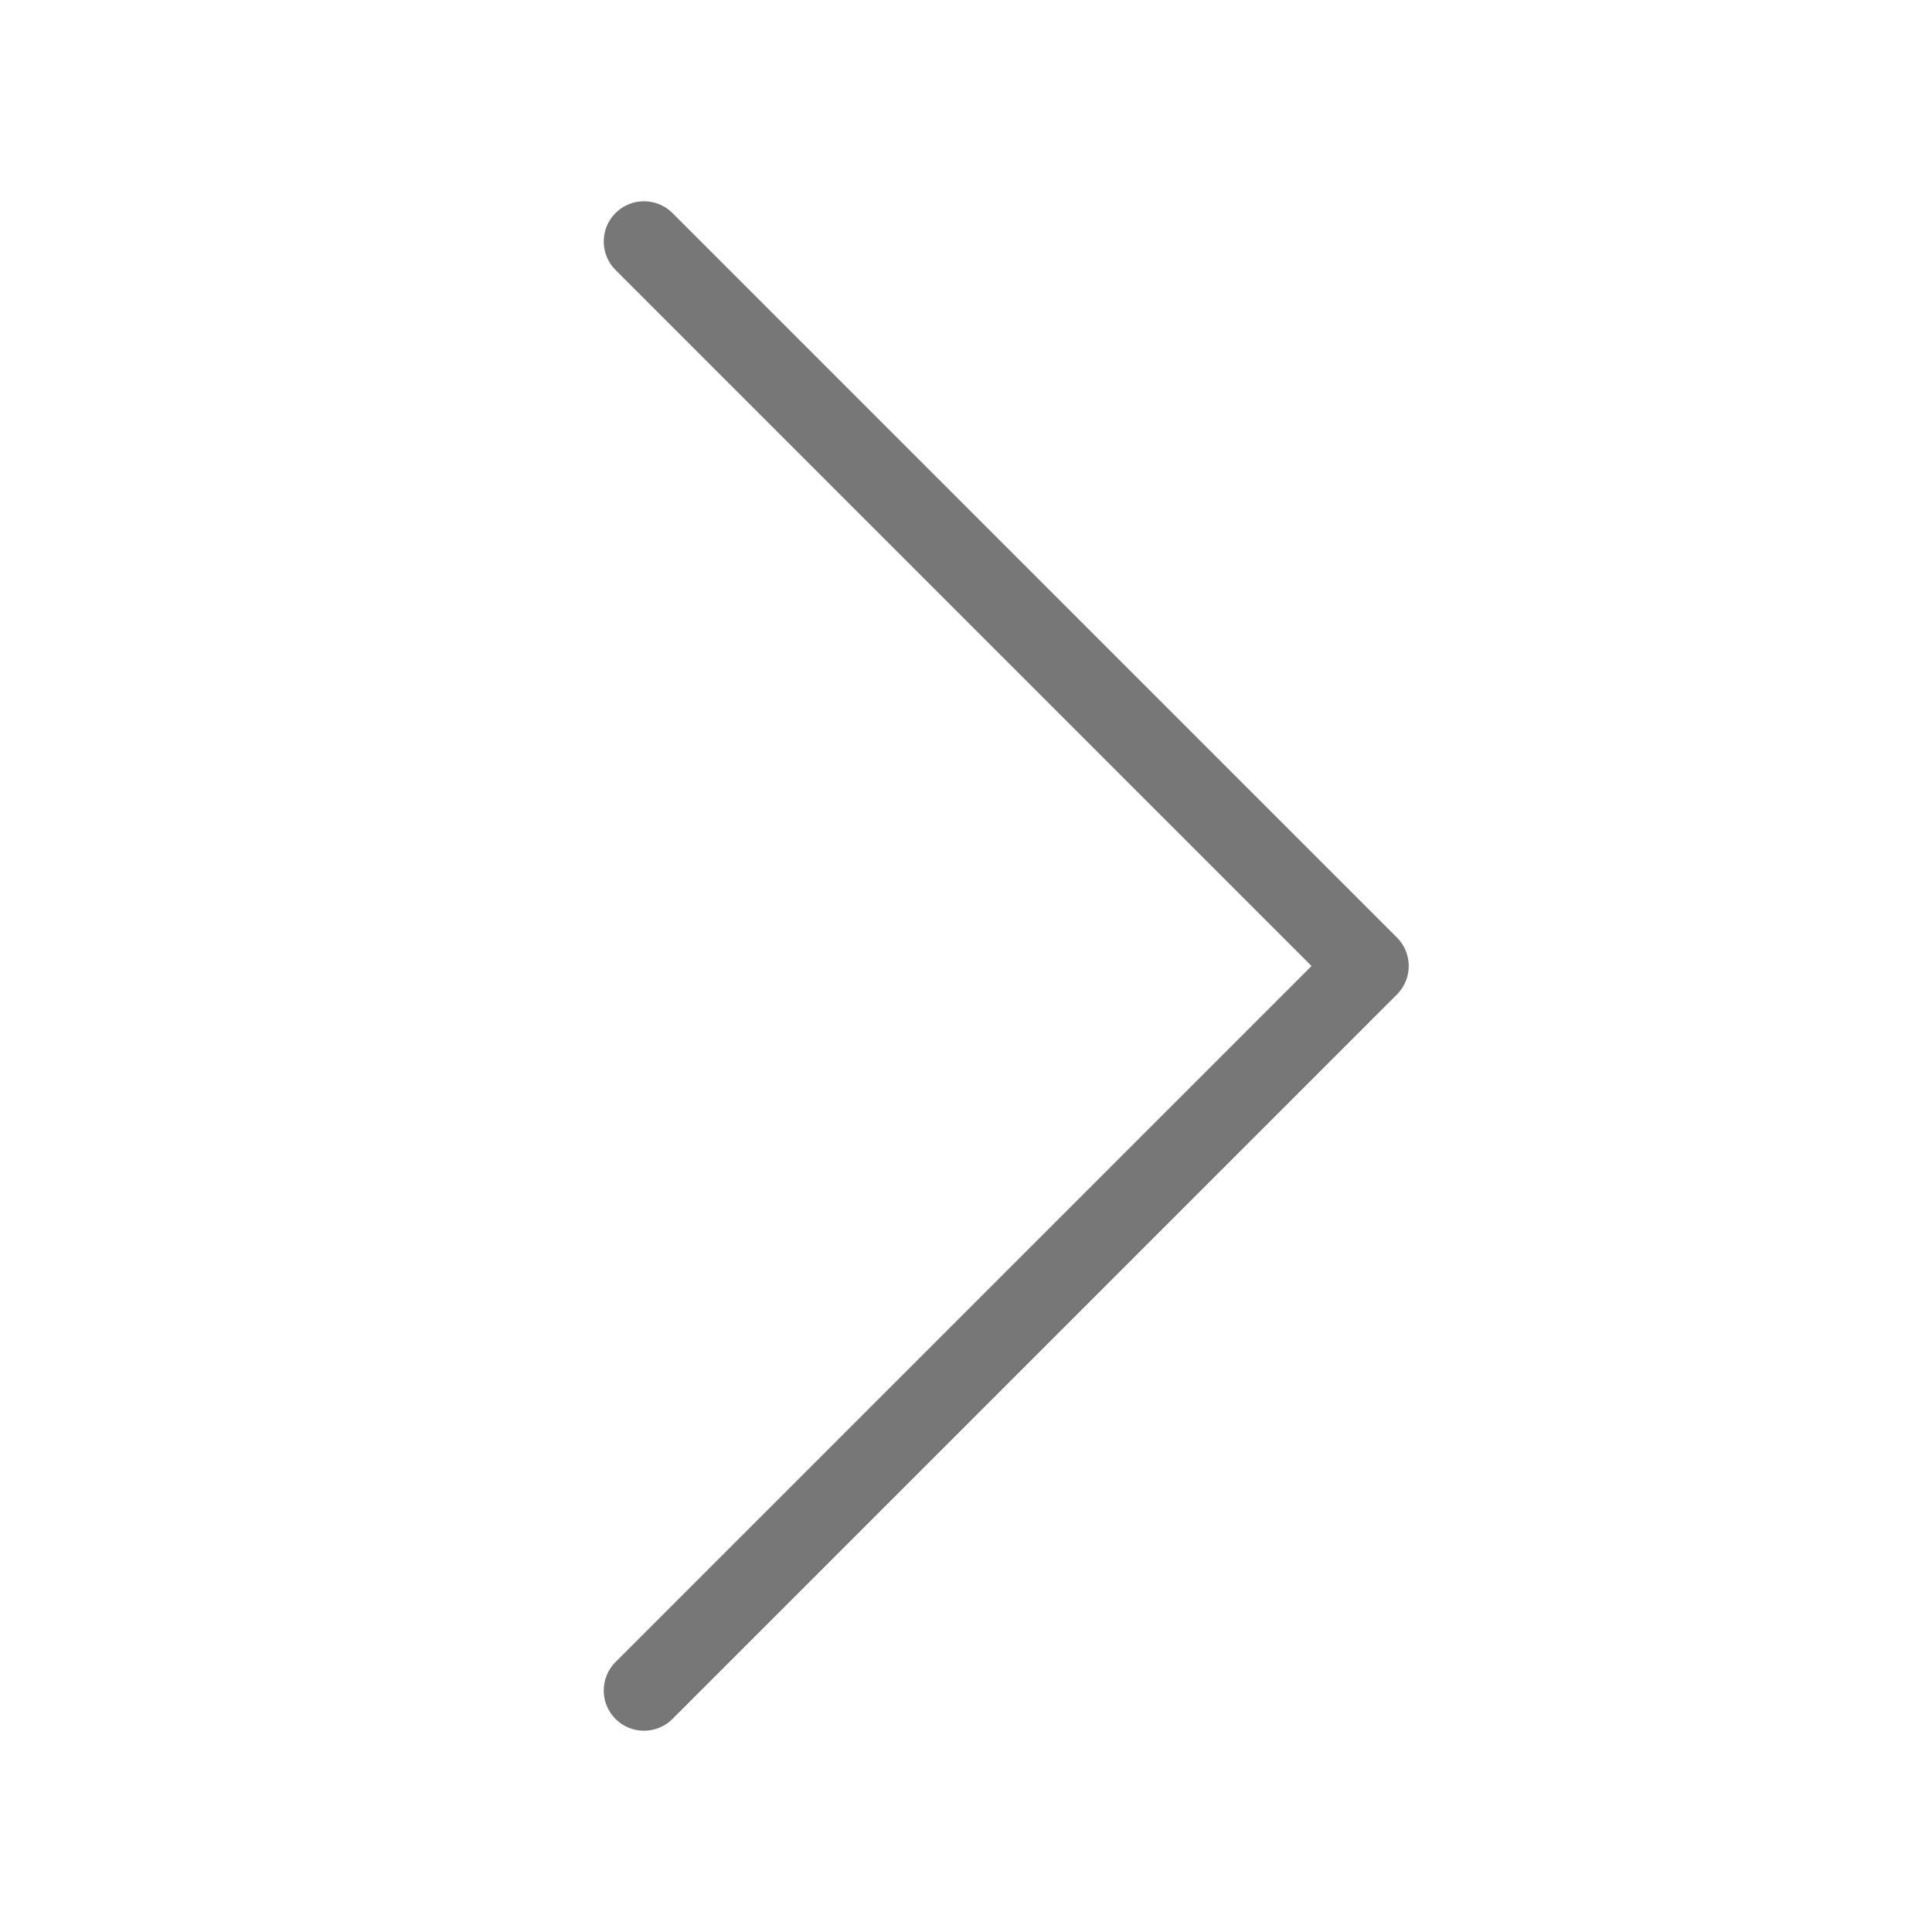
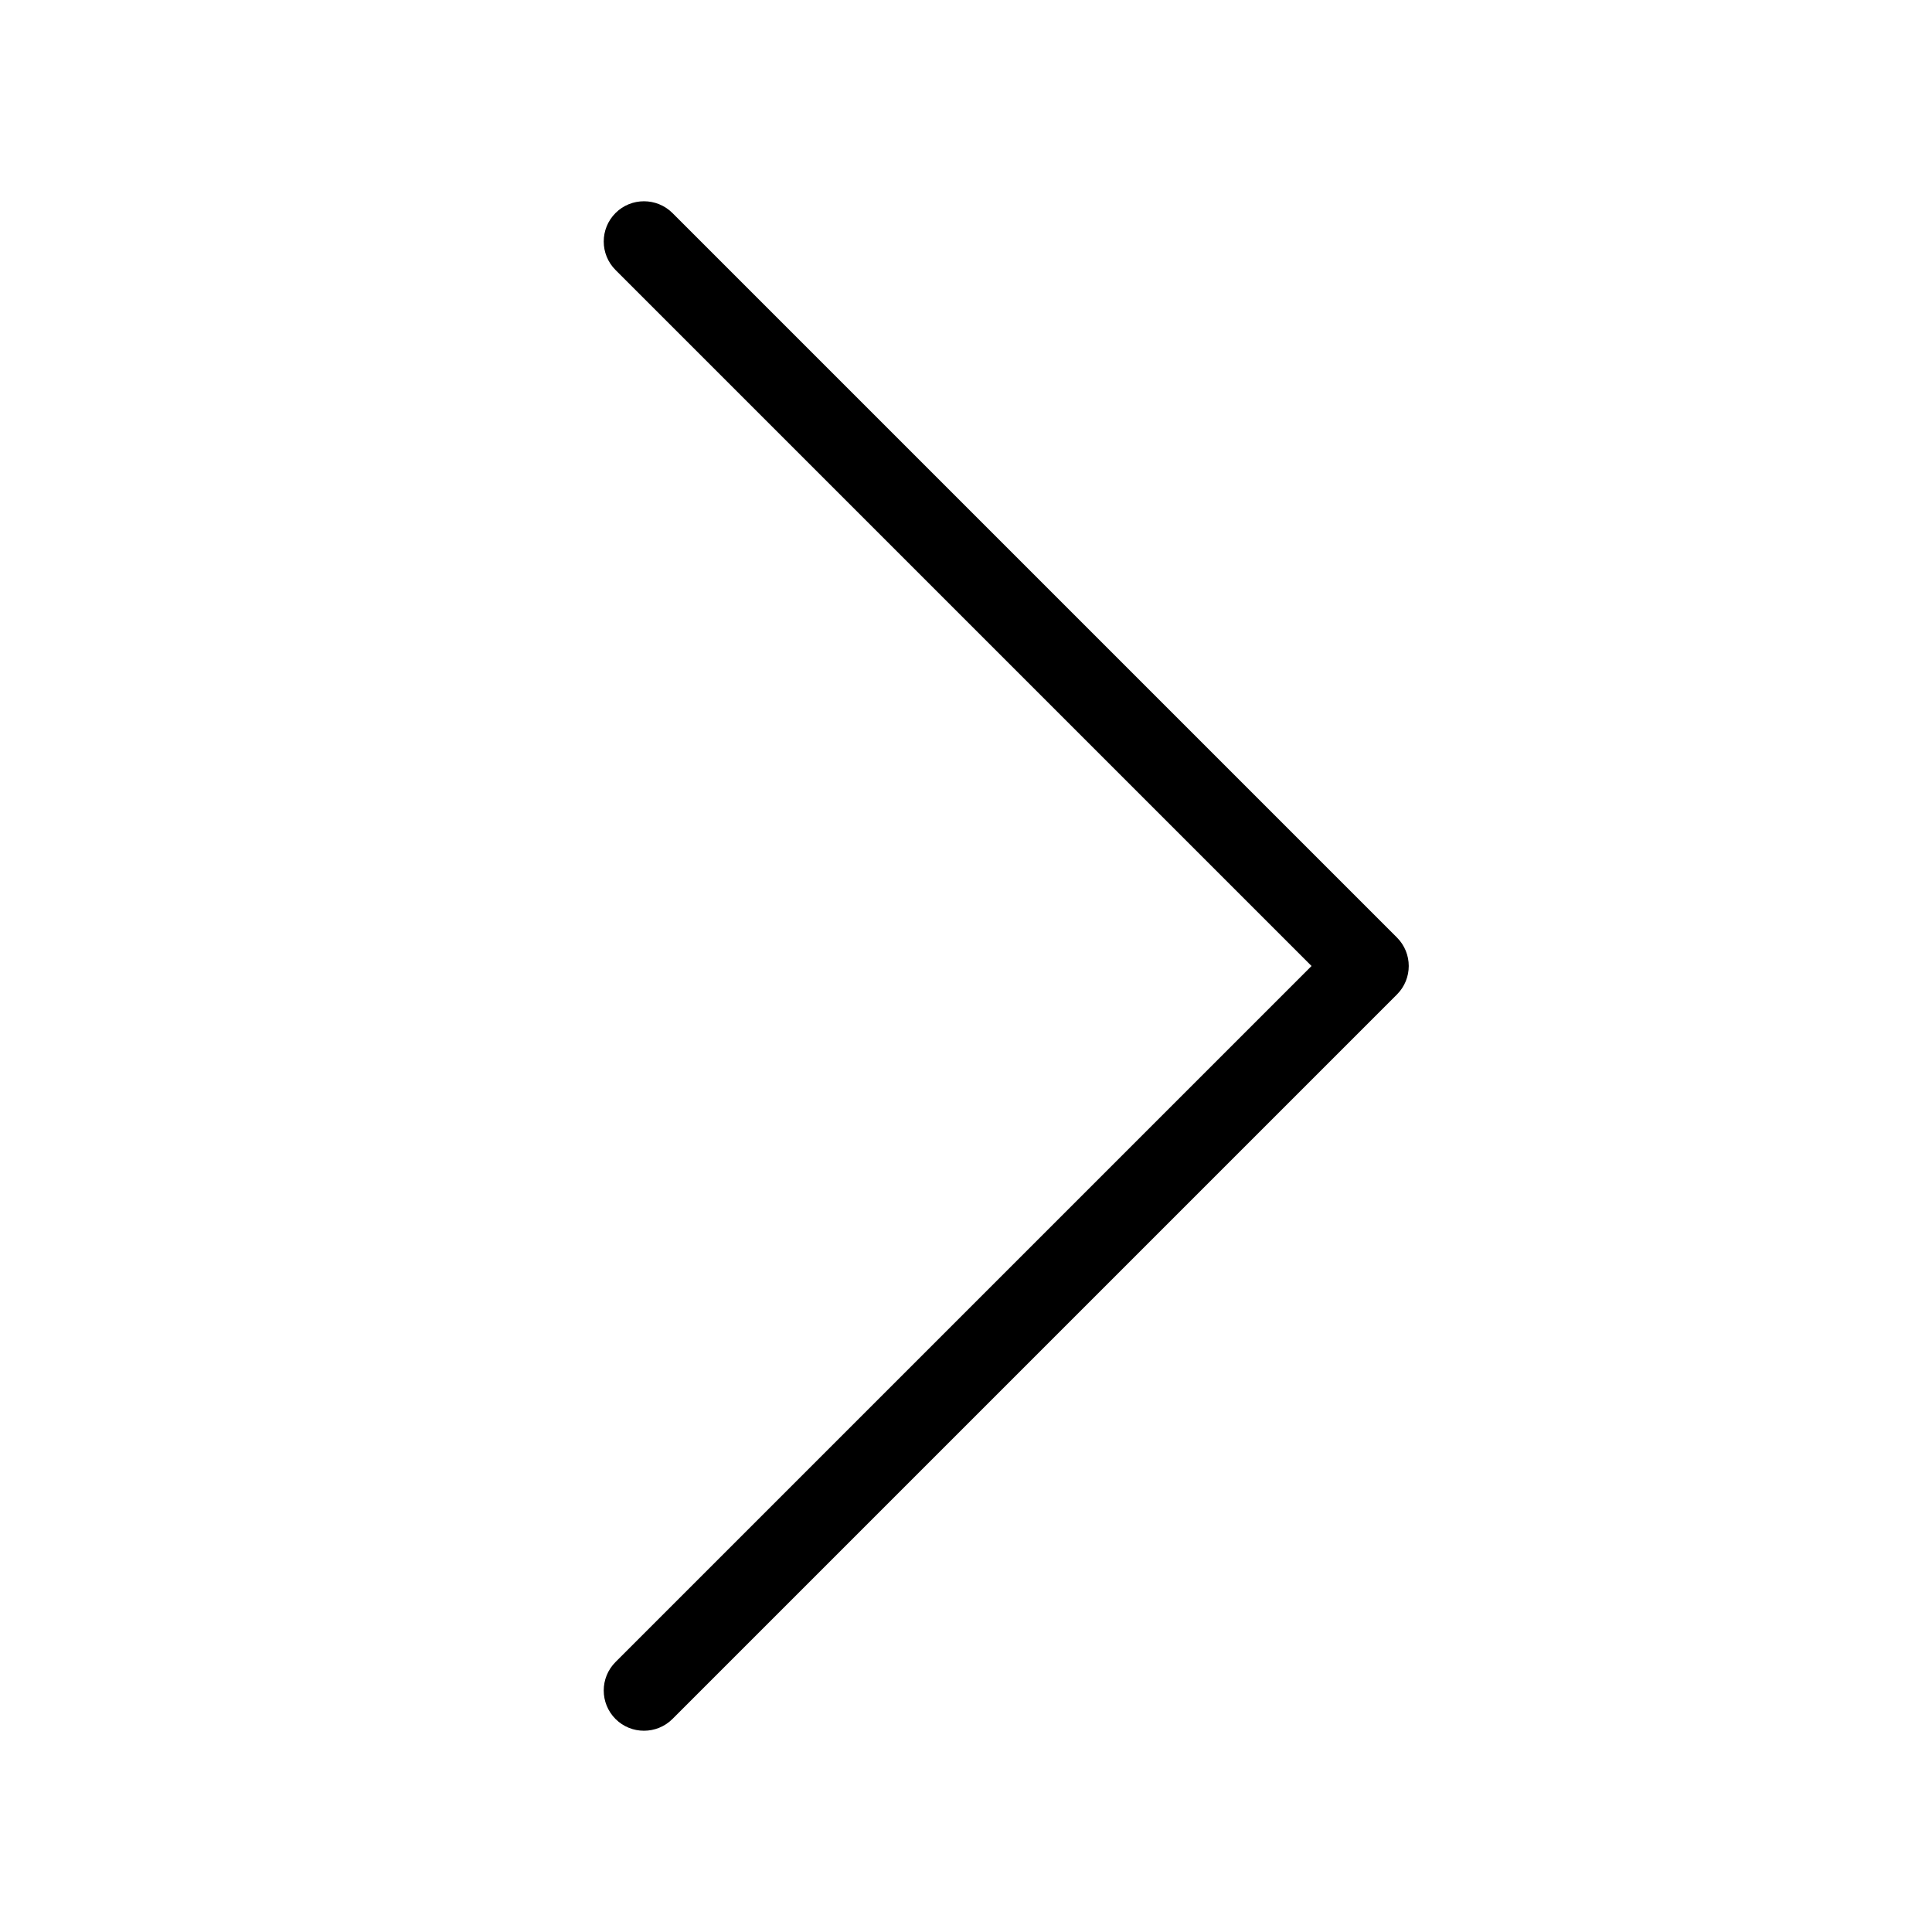
<svg xmlns="http://www.w3.org/2000/svg" width="20" height="20" viewBox="0 0 20 20" fill="none">
-   <path fill-rule="evenodd" clip-rule="evenodd" d="M6.372 17.795C6.209 17.632 6.209 17.368 6.372 17.205L13.577 10L6.372 2.795C6.209 2.632 6.209 2.368 6.372 2.205C6.534 2.043 6.798 2.043 6.961 2.205L14.461 9.705C14.624 9.868 14.624 10.132 14.461 10.295L6.961 17.795C6.798 17.957 6.534 17.957 6.372 17.795Z" fill="#777777" />
+   <path fill-rule="evenodd" clip-rule="evenodd" d="M6.372 17.795C6.209 17.632 6.209 17.368 6.372 17.205L13.577 10L6.372 2.795C6.209 2.632 6.209 2.368 6.372 2.205C6.534 2.043 6.798 2.043 6.961 2.205L14.461 9.705C14.624 9.868 14.624 10.132 14.461 10.295L6.961 17.795C6.798 17.957 6.534 17.957 6.372 17.795Z" fill="currentColor" />
</svg>
